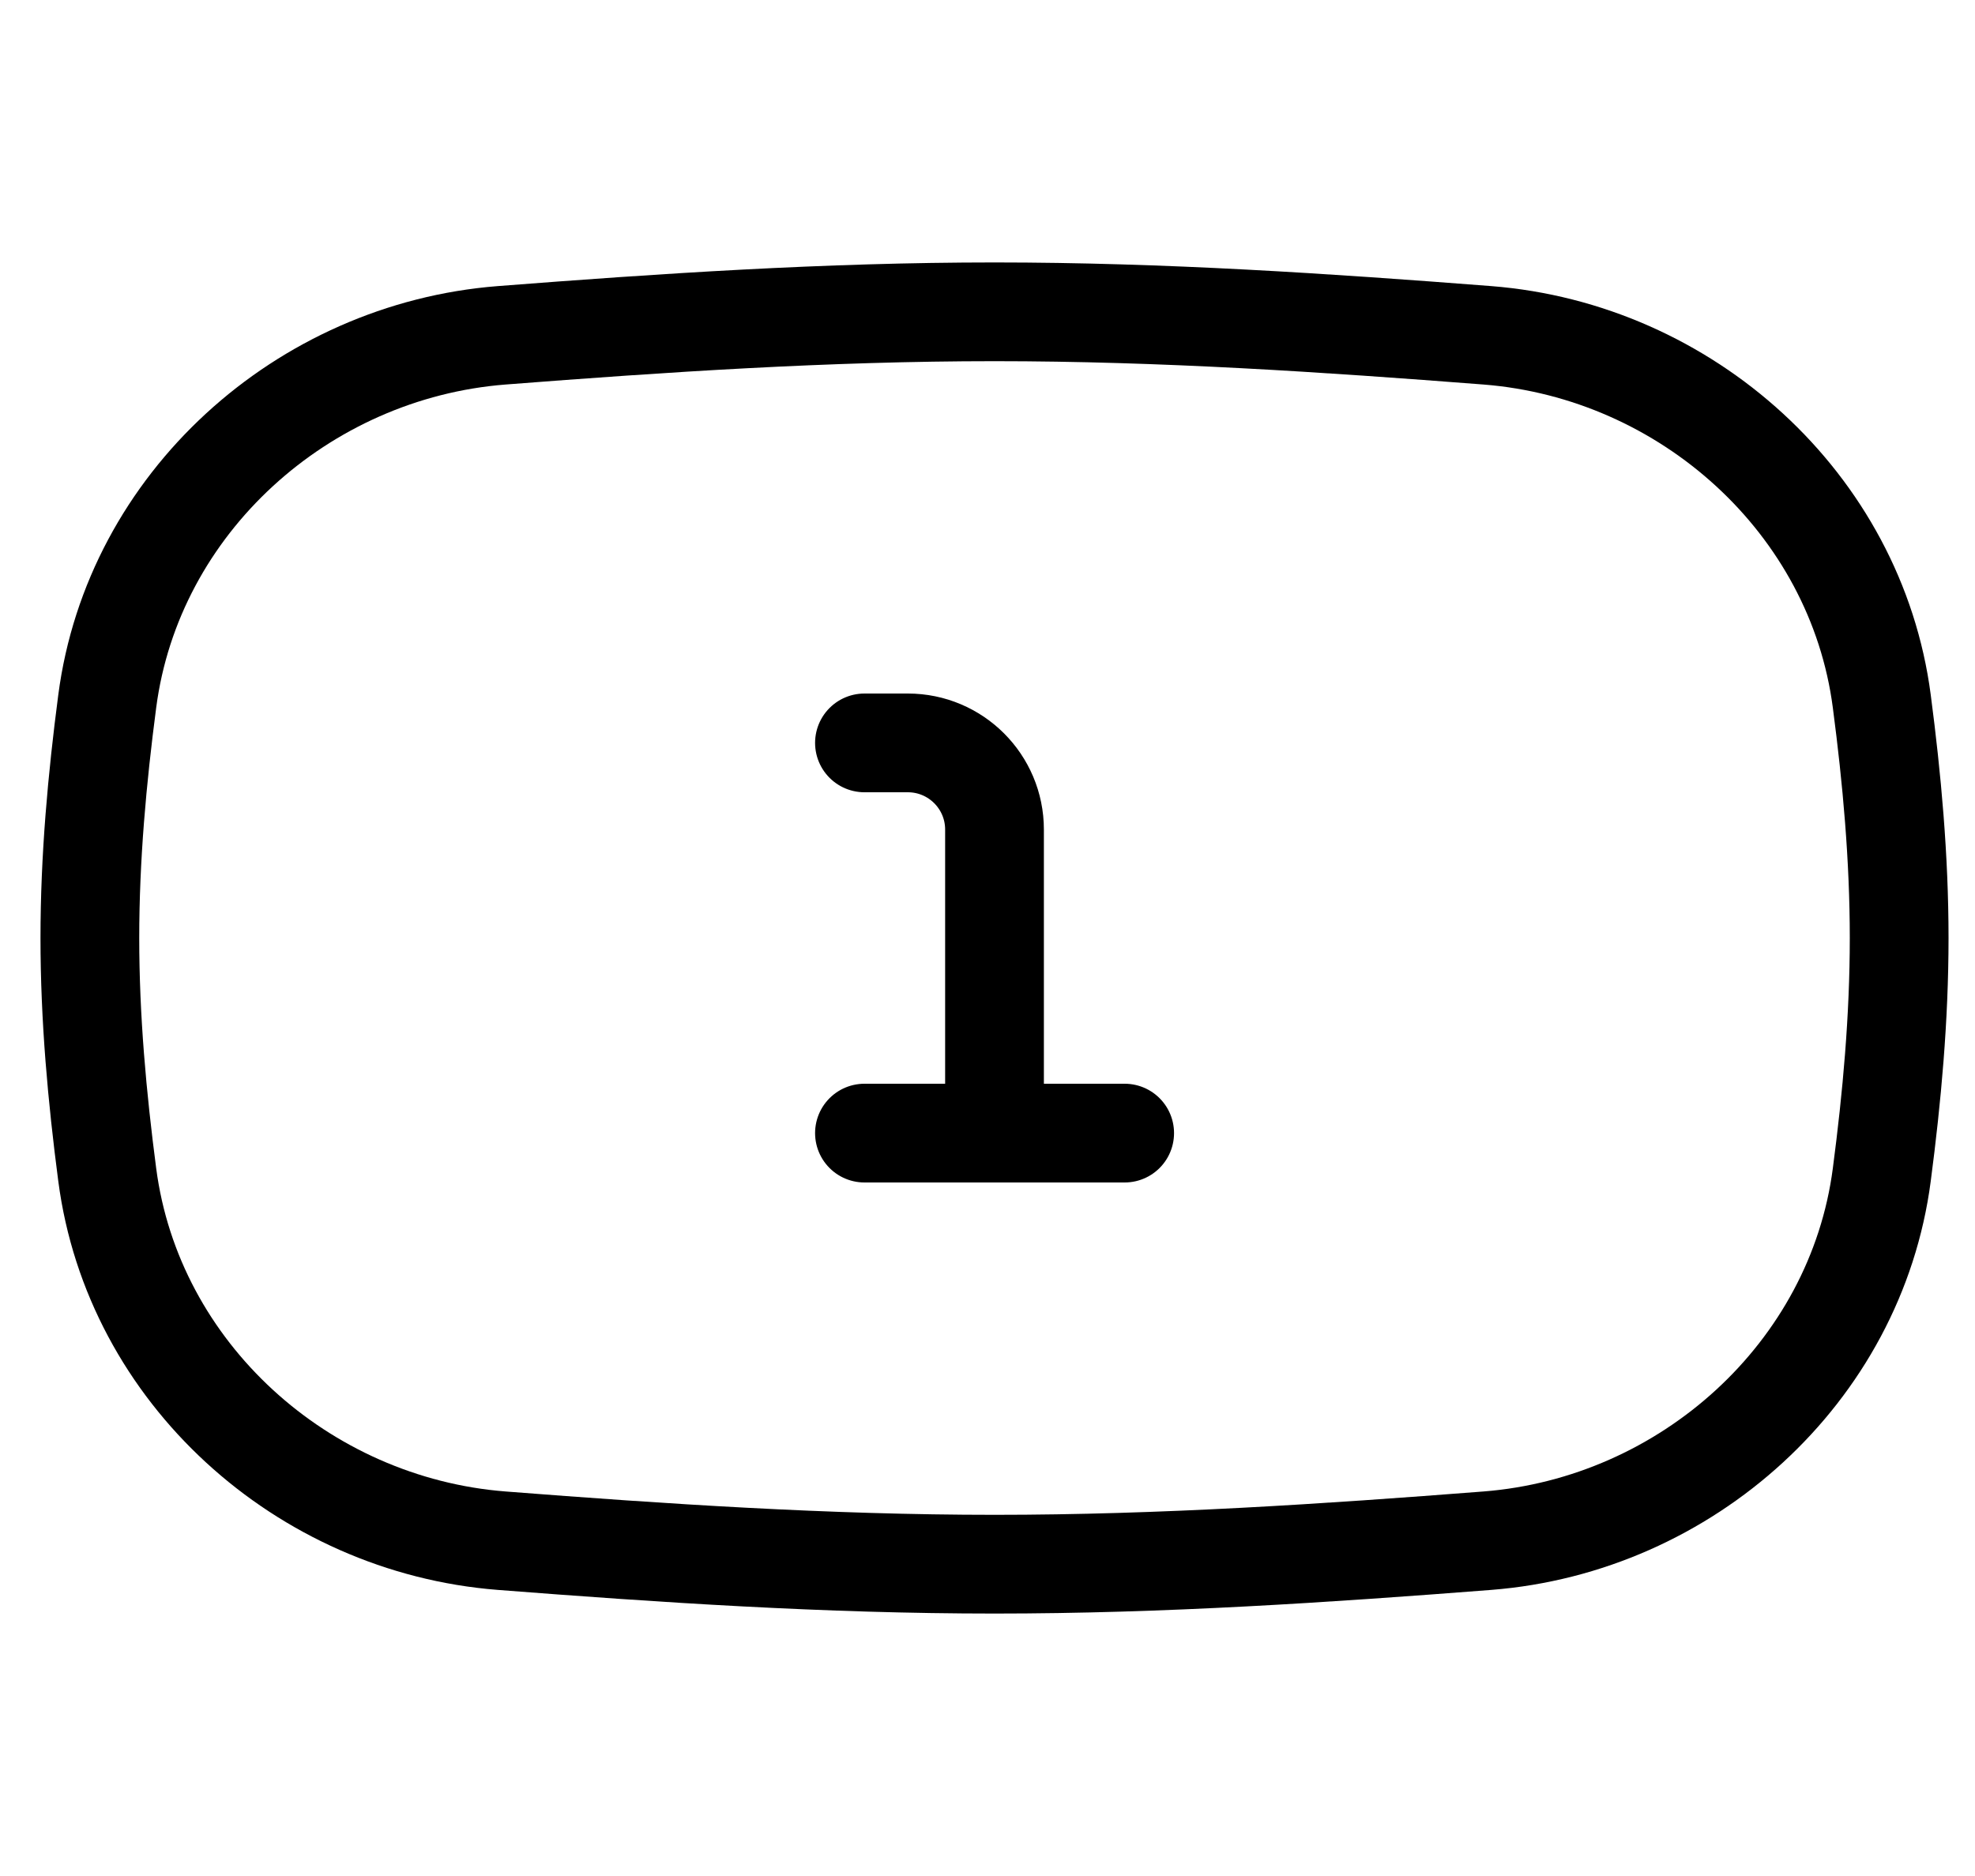
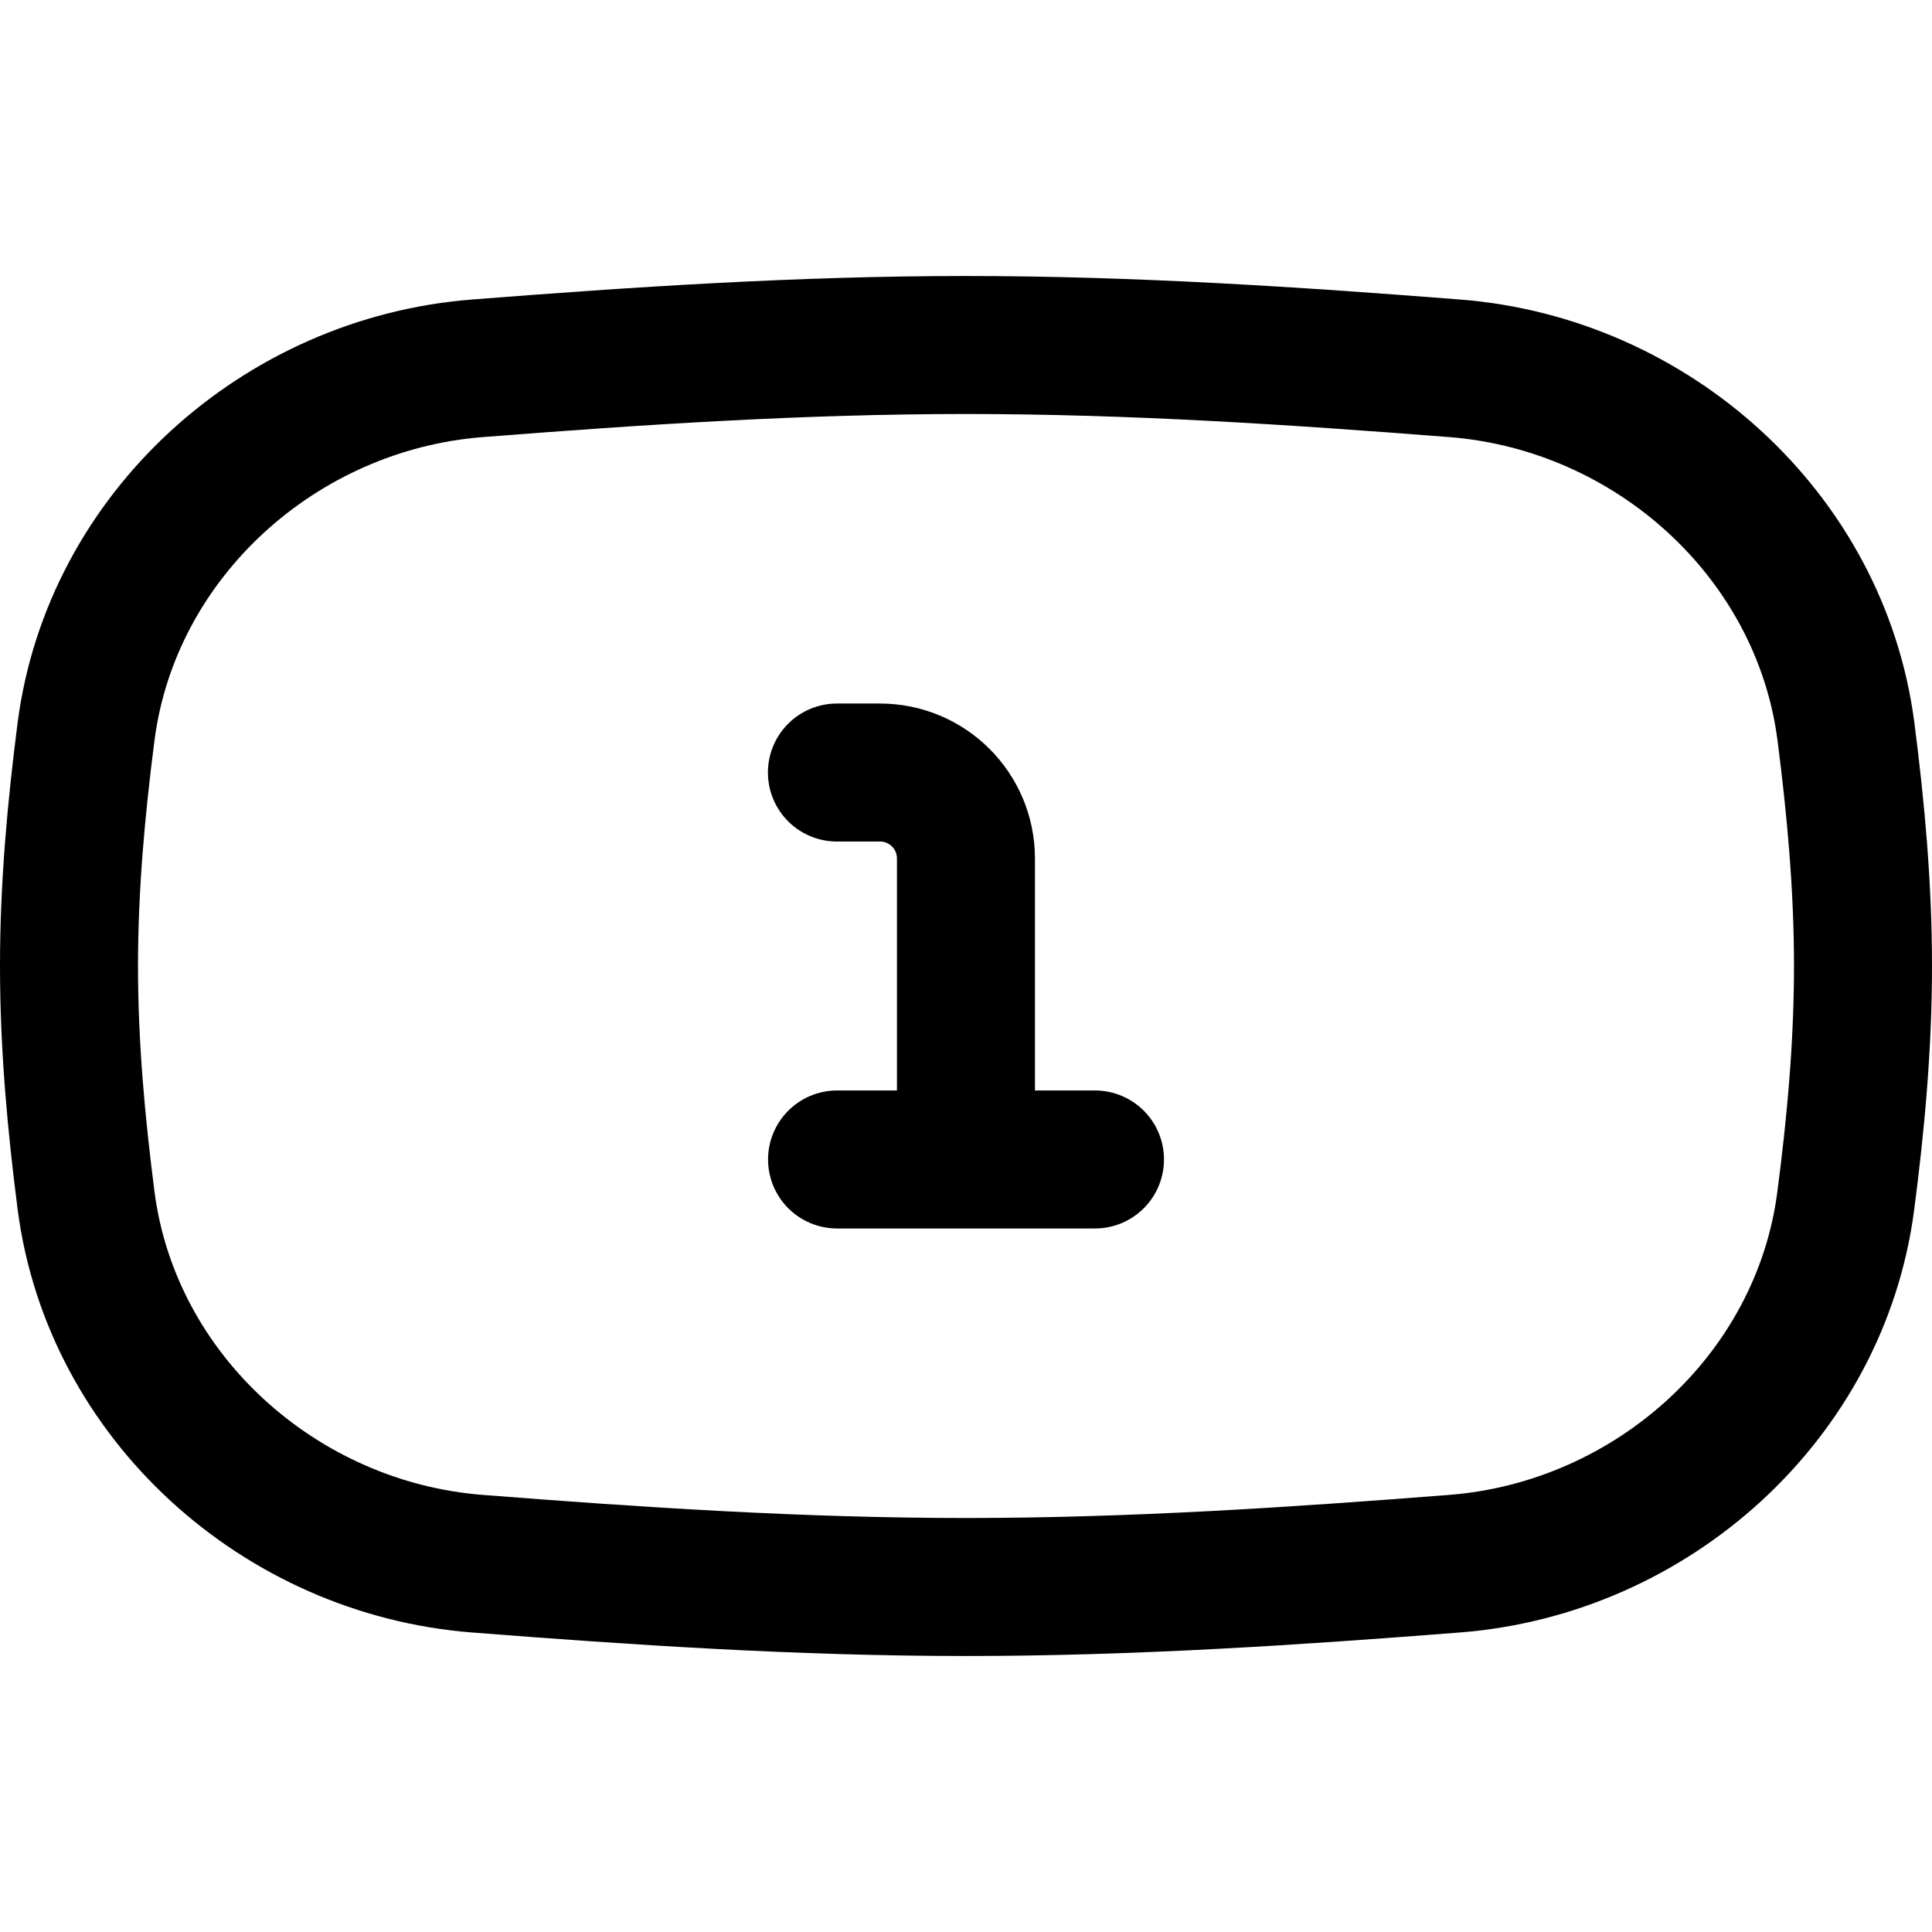
- <svg xmlns="http://www.w3.org/2000/svg" viewBox="0 0 20 19" fill="none">
-   <path d="M10.071 11.476V8.402C10.071 7.917 9.678 7.524 9.193 7.524H8.754M10.071 11.476L11.389 11.476M10.071 11.476L8.754 11.476" stroke="currentColor" stroke-linecap="round" stroke-linejoin="round" />
-   <path d="M1.086 11.898C1.348 13.904 3.063 15.446 5.08 15.604C6.702 15.73 8.369 15.842 10.071 15.842C11.772 15.842 13.44 15.73 15.062 15.604C17.078 15.446 18.794 13.904 19.056 11.898C19.159 11.112 19.232 10.312 19.232 9.5C19.232 8.688 19.159 7.888 19.056 7.102C18.794 5.096 17.078 3.554 15.062 3.396C13.44 3.27 11.772 3.158 10.071 3.158C8.369 3.158 6.702 3.27 5.08 3.396C3.063 3.554 1.348 5.096 1.086 7.102C0.983 7.888 0.91 8.688 0.91 9.5C0.91 10.312 0.983 11.112 1.086 11.898Z" stroke="currentColor" stroke-linecap="round" stroke-linejoin="round" />
+ <svg xmlns="http://www.w3.org/2000/svg" width="100%" height="100%" viewBox="0 0 14 14" version="1.1" xml:space="preserve" fill-rule="evenodd" clip-rule="evenodd" stroke-linecap="round" stroke-linejoin="round">
+   <g id="number-field--input-number-internet-form-fill">
+     <g id="Vector_2">
+       <path d="M4.359,8.402L4.359,6.221C4.359,5.877 4.08,5.598 3.736,5.598L3.424,5.598M4.359,8.402L5.294,8.402M4.359,8.402L3.425,8.402" fill="none" fill-rule="nonzero" stroke="currentColor" stroke-width="1px" transform="matrix(1,0,0,1,2.64067,0)" />
+     </g>
+     <path id="Intersect" d="M0.624,8.702C0.81,10.125 2.028,11.219 3.458,11.331C4.609,11.421 5.793,11.5 7,11.5C8.207,11.5 9.391,11.421 10.541,11.331C11.972,11.219 13.19,10.125 13.375,8.702C13.448,8.144 13.5,7.576 13.5,7C13.5,6.424 13.448,5.856 13.376,5.298C13.19,3.875 11.972,2.781 10.542,2.669C9.391,2.579 8.207,2.5 7,2.5C5.793,2.5 4.609,2.579 3.458,2.669C2.028,2.781 0.81,3.875 0.624,5.298C0.552,5.856 0.5,6.424 0.5,7C0.5,7.576 0.552,8.144 0.624,8.702Z" fill="none" fill-rule="nonzero" stroke="currentColor" stroke-width="1px" />
+   </g>
</svg>
